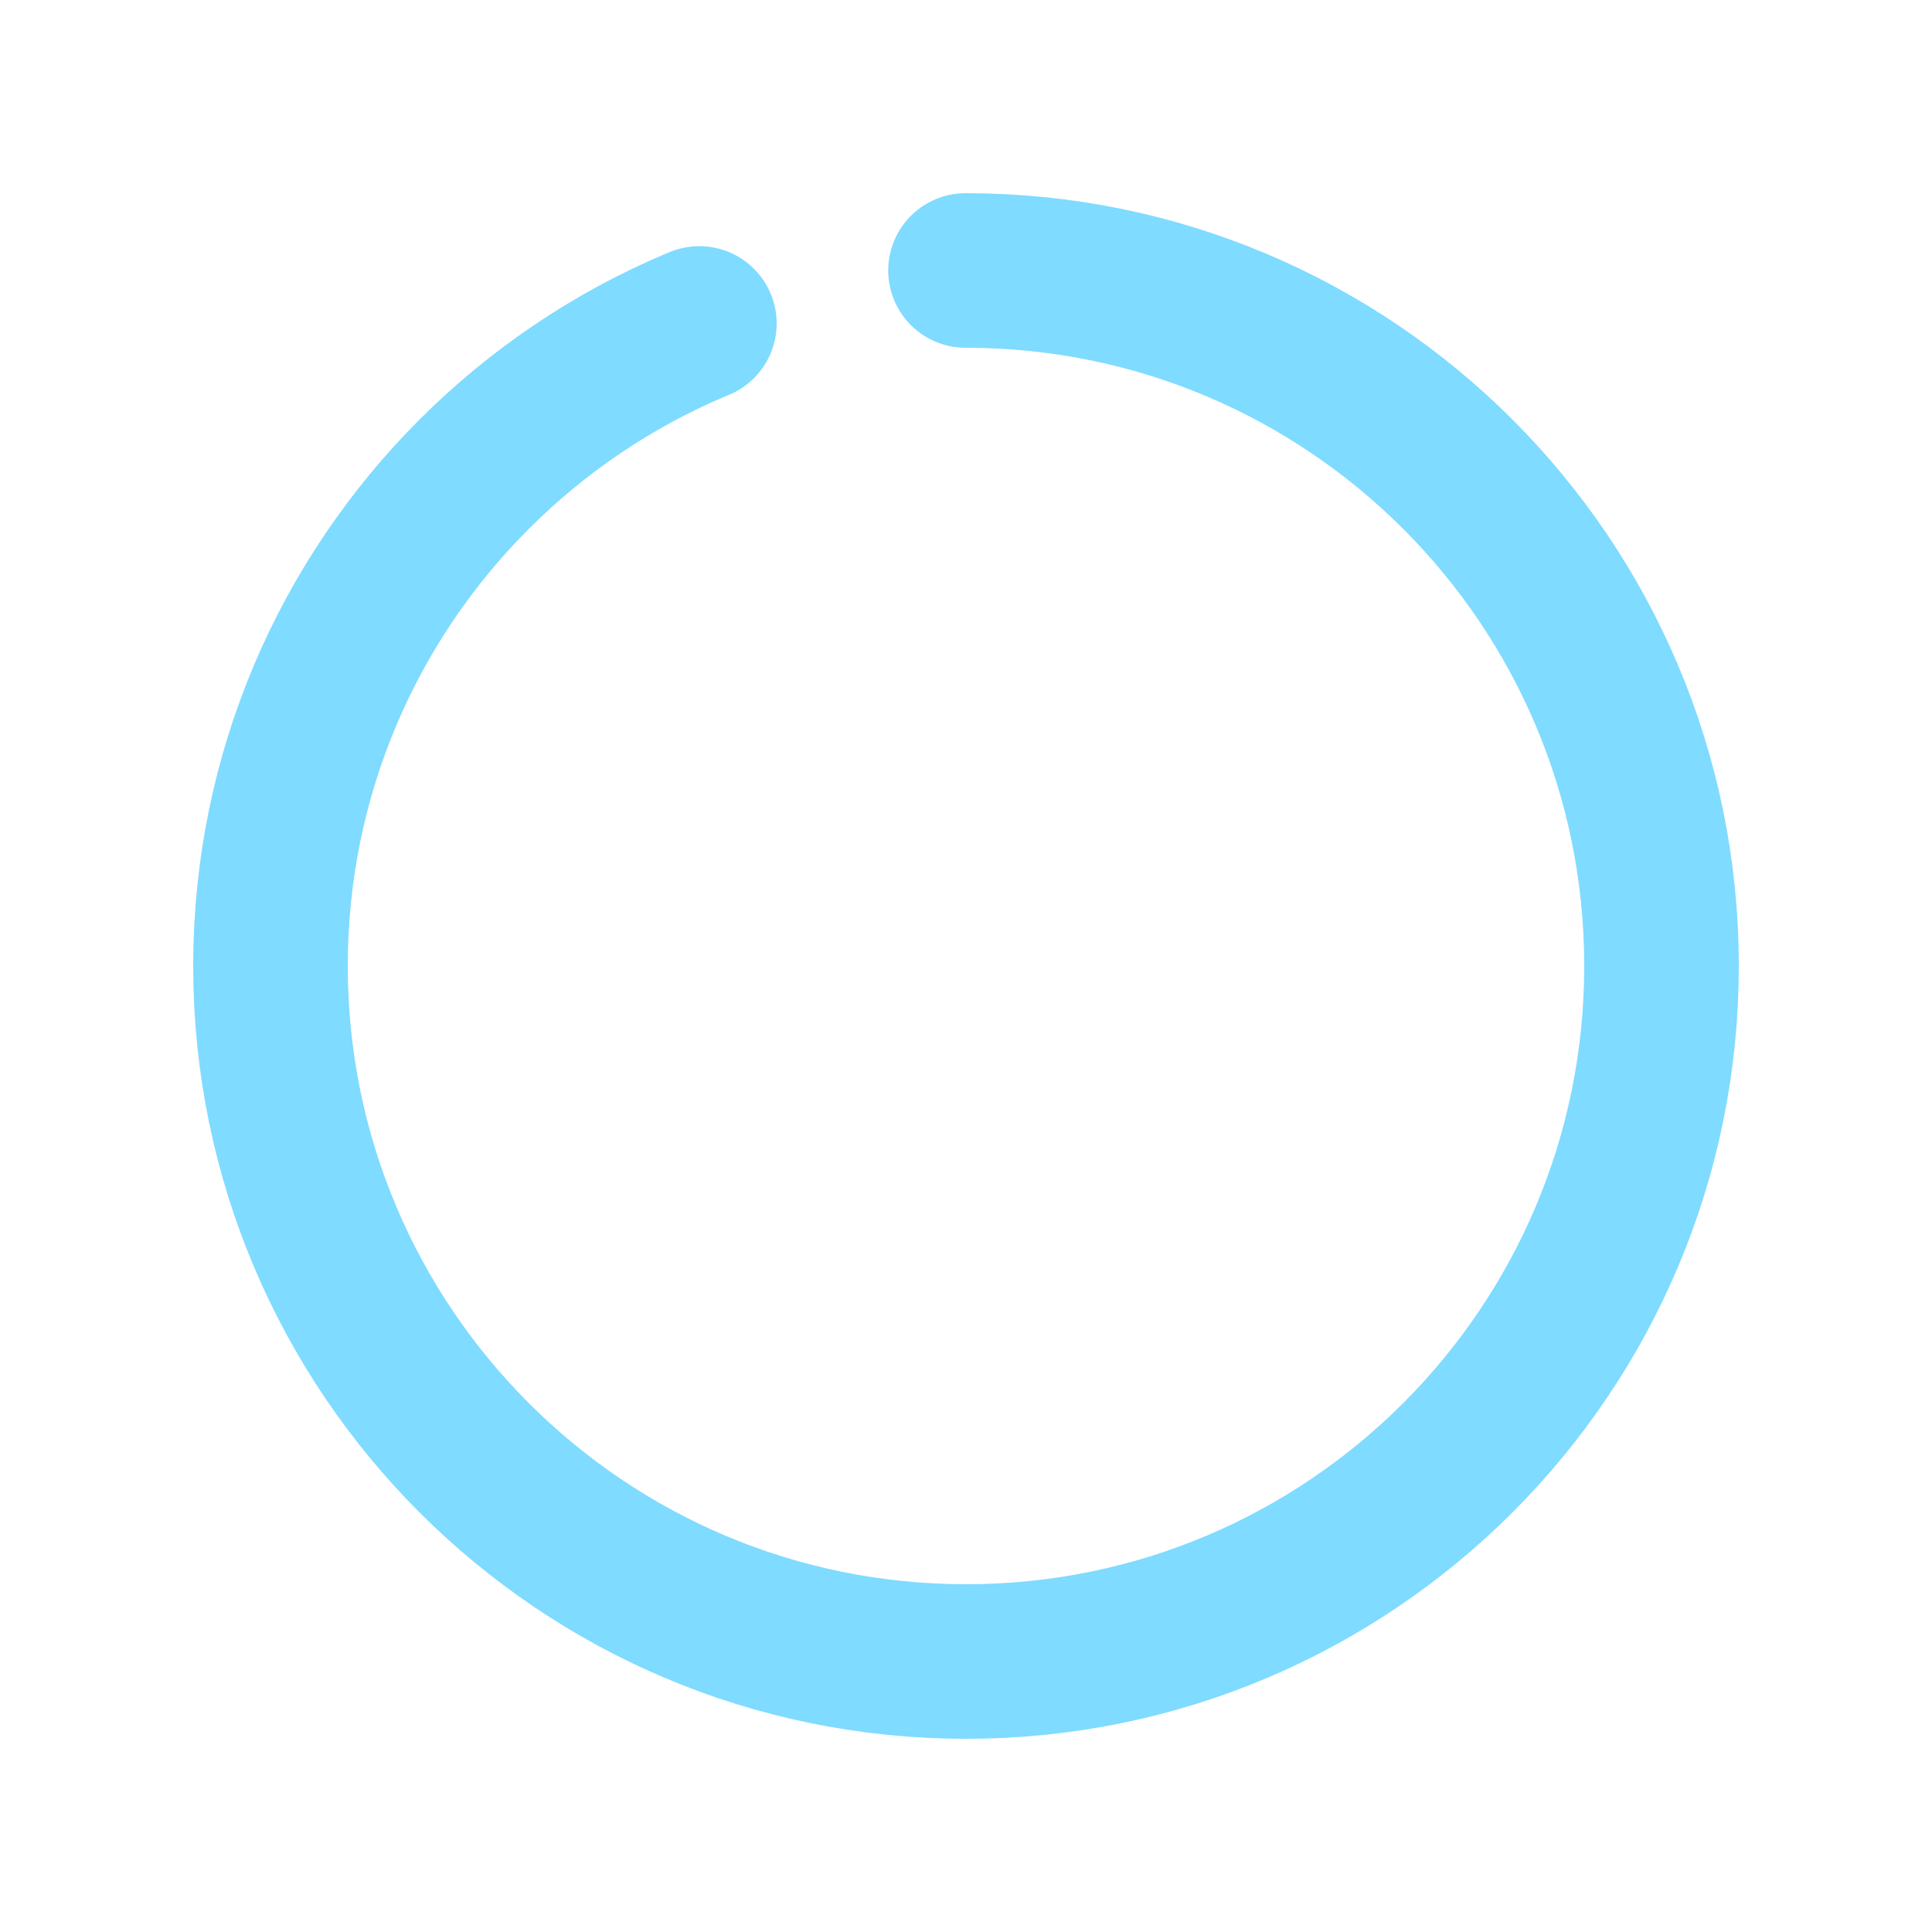
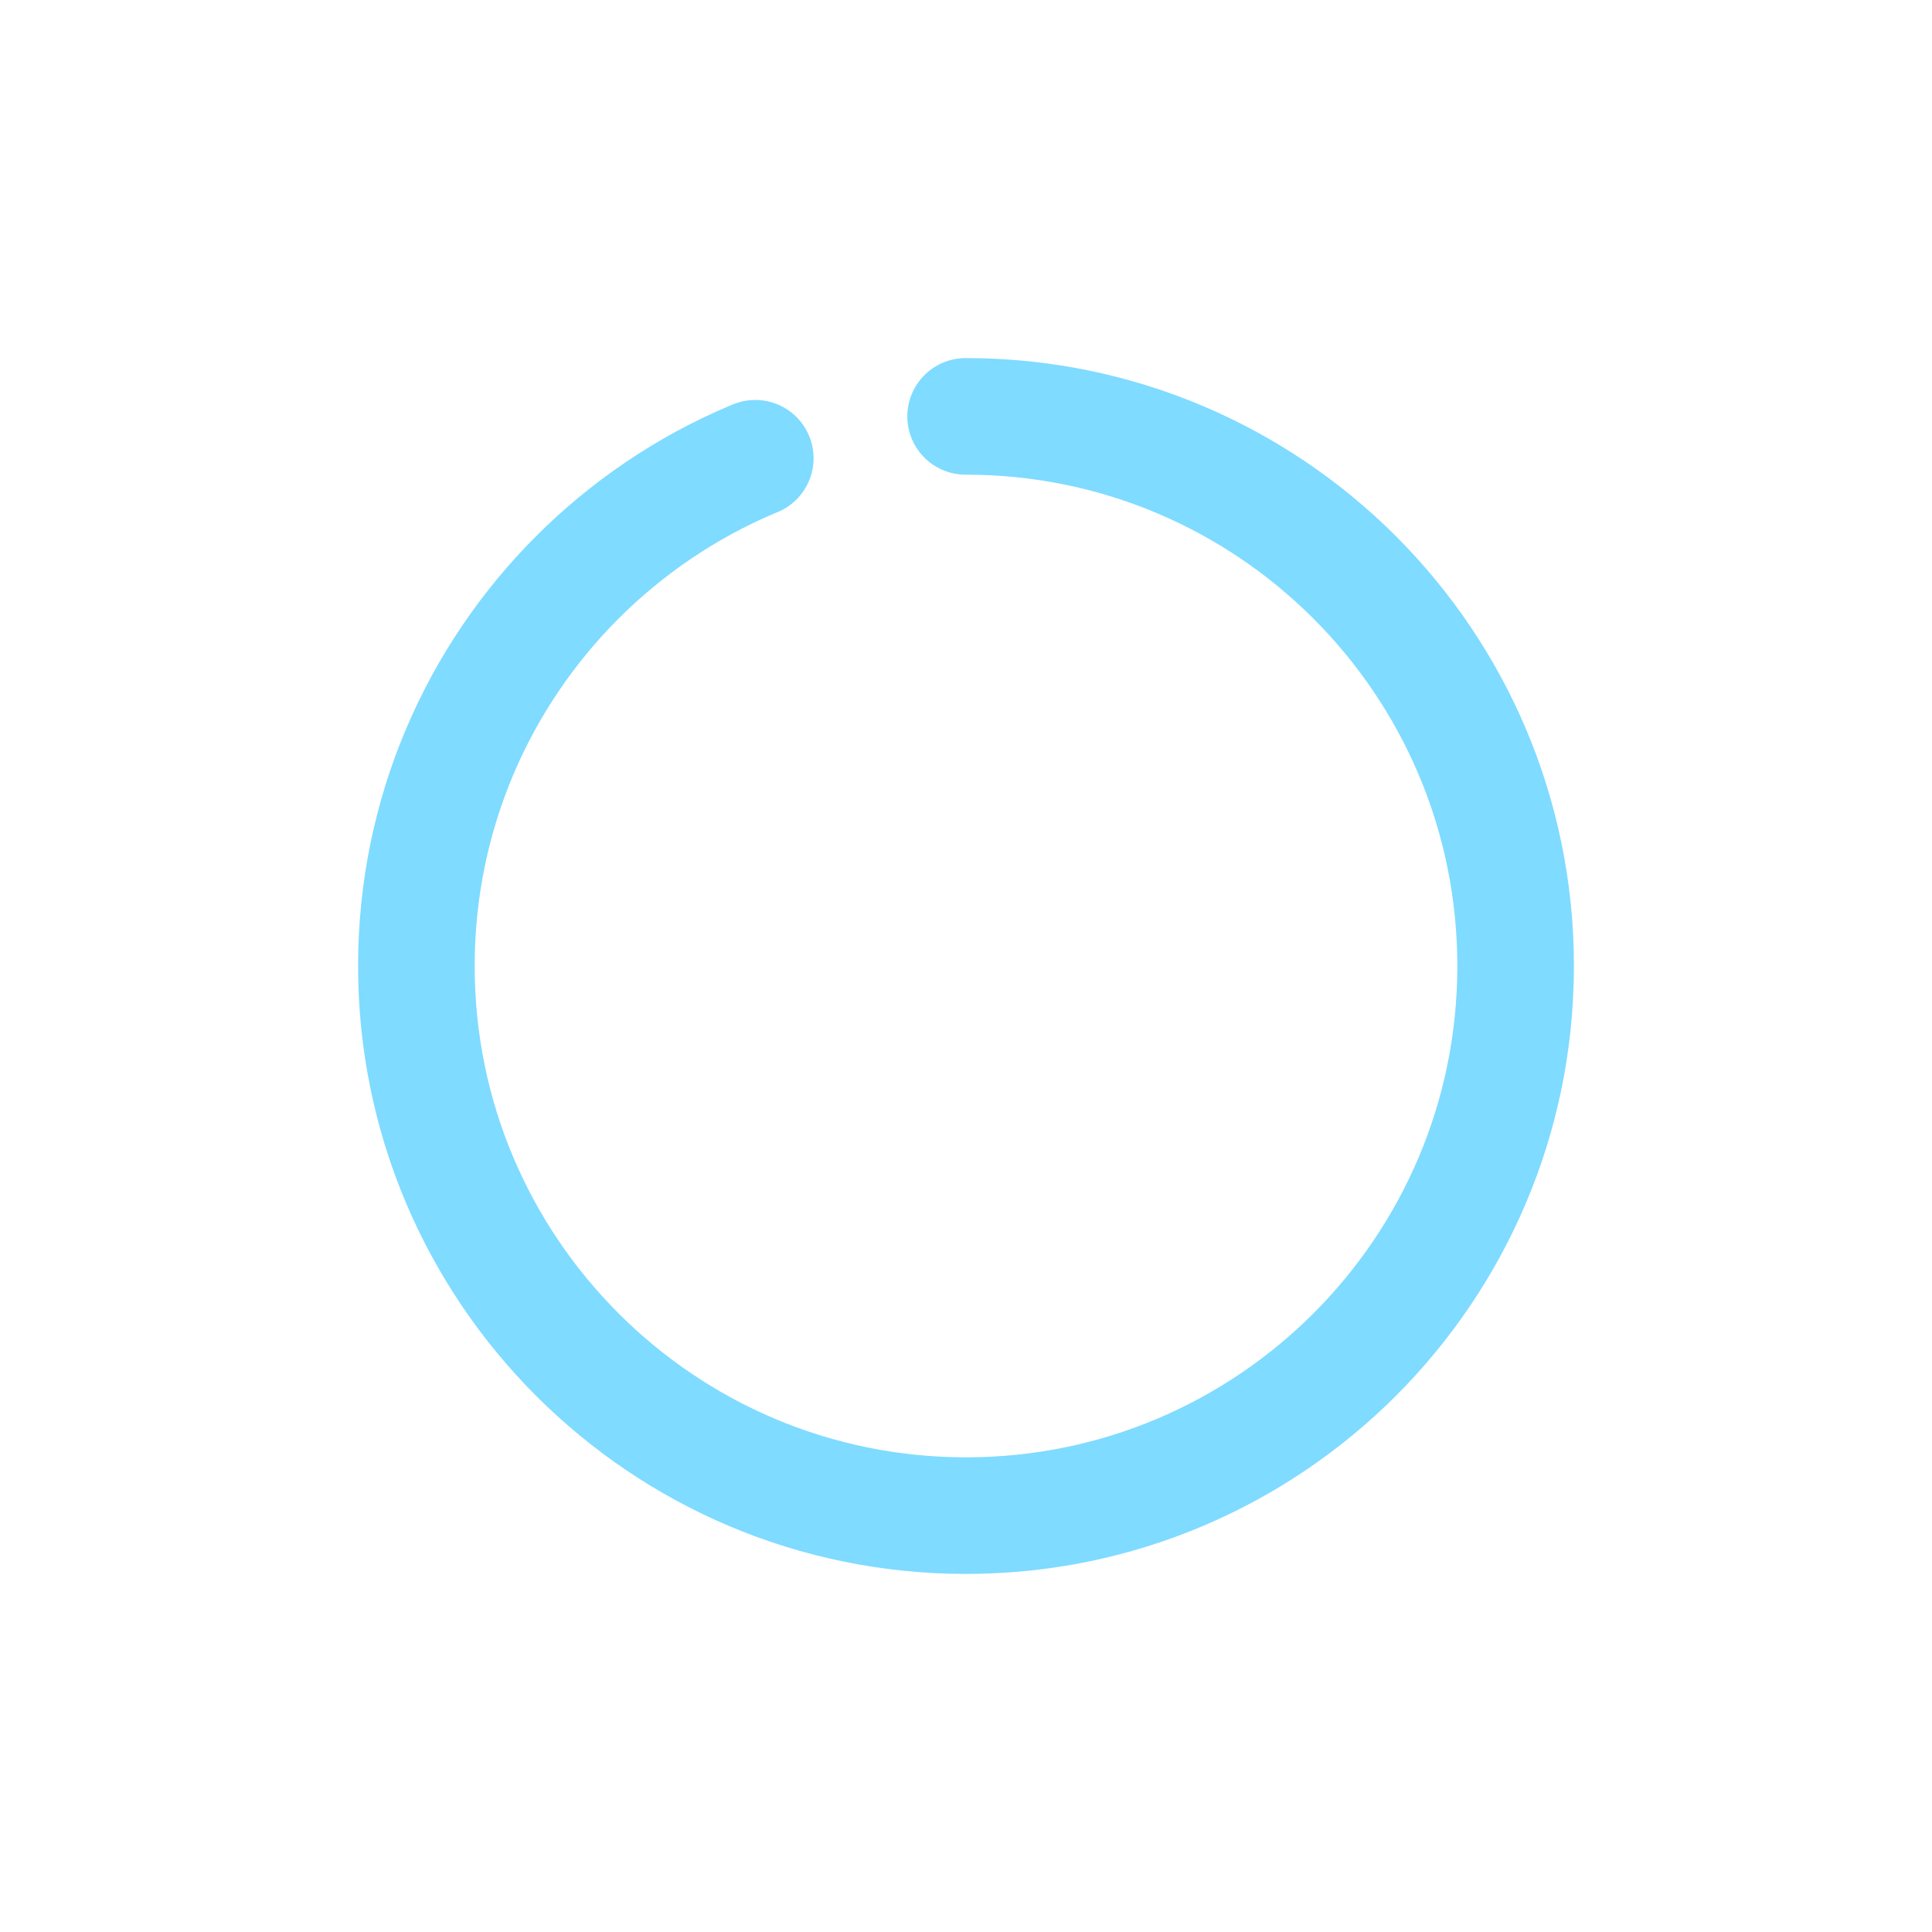
- <svg xmlns="http://www.w3.org/2000/svg" viewBox="0 0 100 100">
-   <circle cx="50" cy="50" r="36" fill="none" stroke="#FFFFFF44" stroke-width="8" />
-   <circle cx="50" cy="50" r="36" fill="none" stroke="#7FDBFF" stroke-width="8" stroke-linecap="round" transform="rotate(-90 50 50)" stroke-dasharray="212.058 14.137" />
+ <svg xmlns="http://www.w3.org/2000/svg" viewBox="-8 -8 116 116">
+   <circle cx="50" cy="50" r="33" fill="none" stroke="#FFFFFF33" stroke-width="7" />
+   <circle cx="50" cy="50" r="33" fill="none" stroke="#7FDBFF" stroke-width="7" stroke-linecap="round" transform="rotate(-90 50 50)" stroke-dasharray="194.386 12.959" />
</svg>
